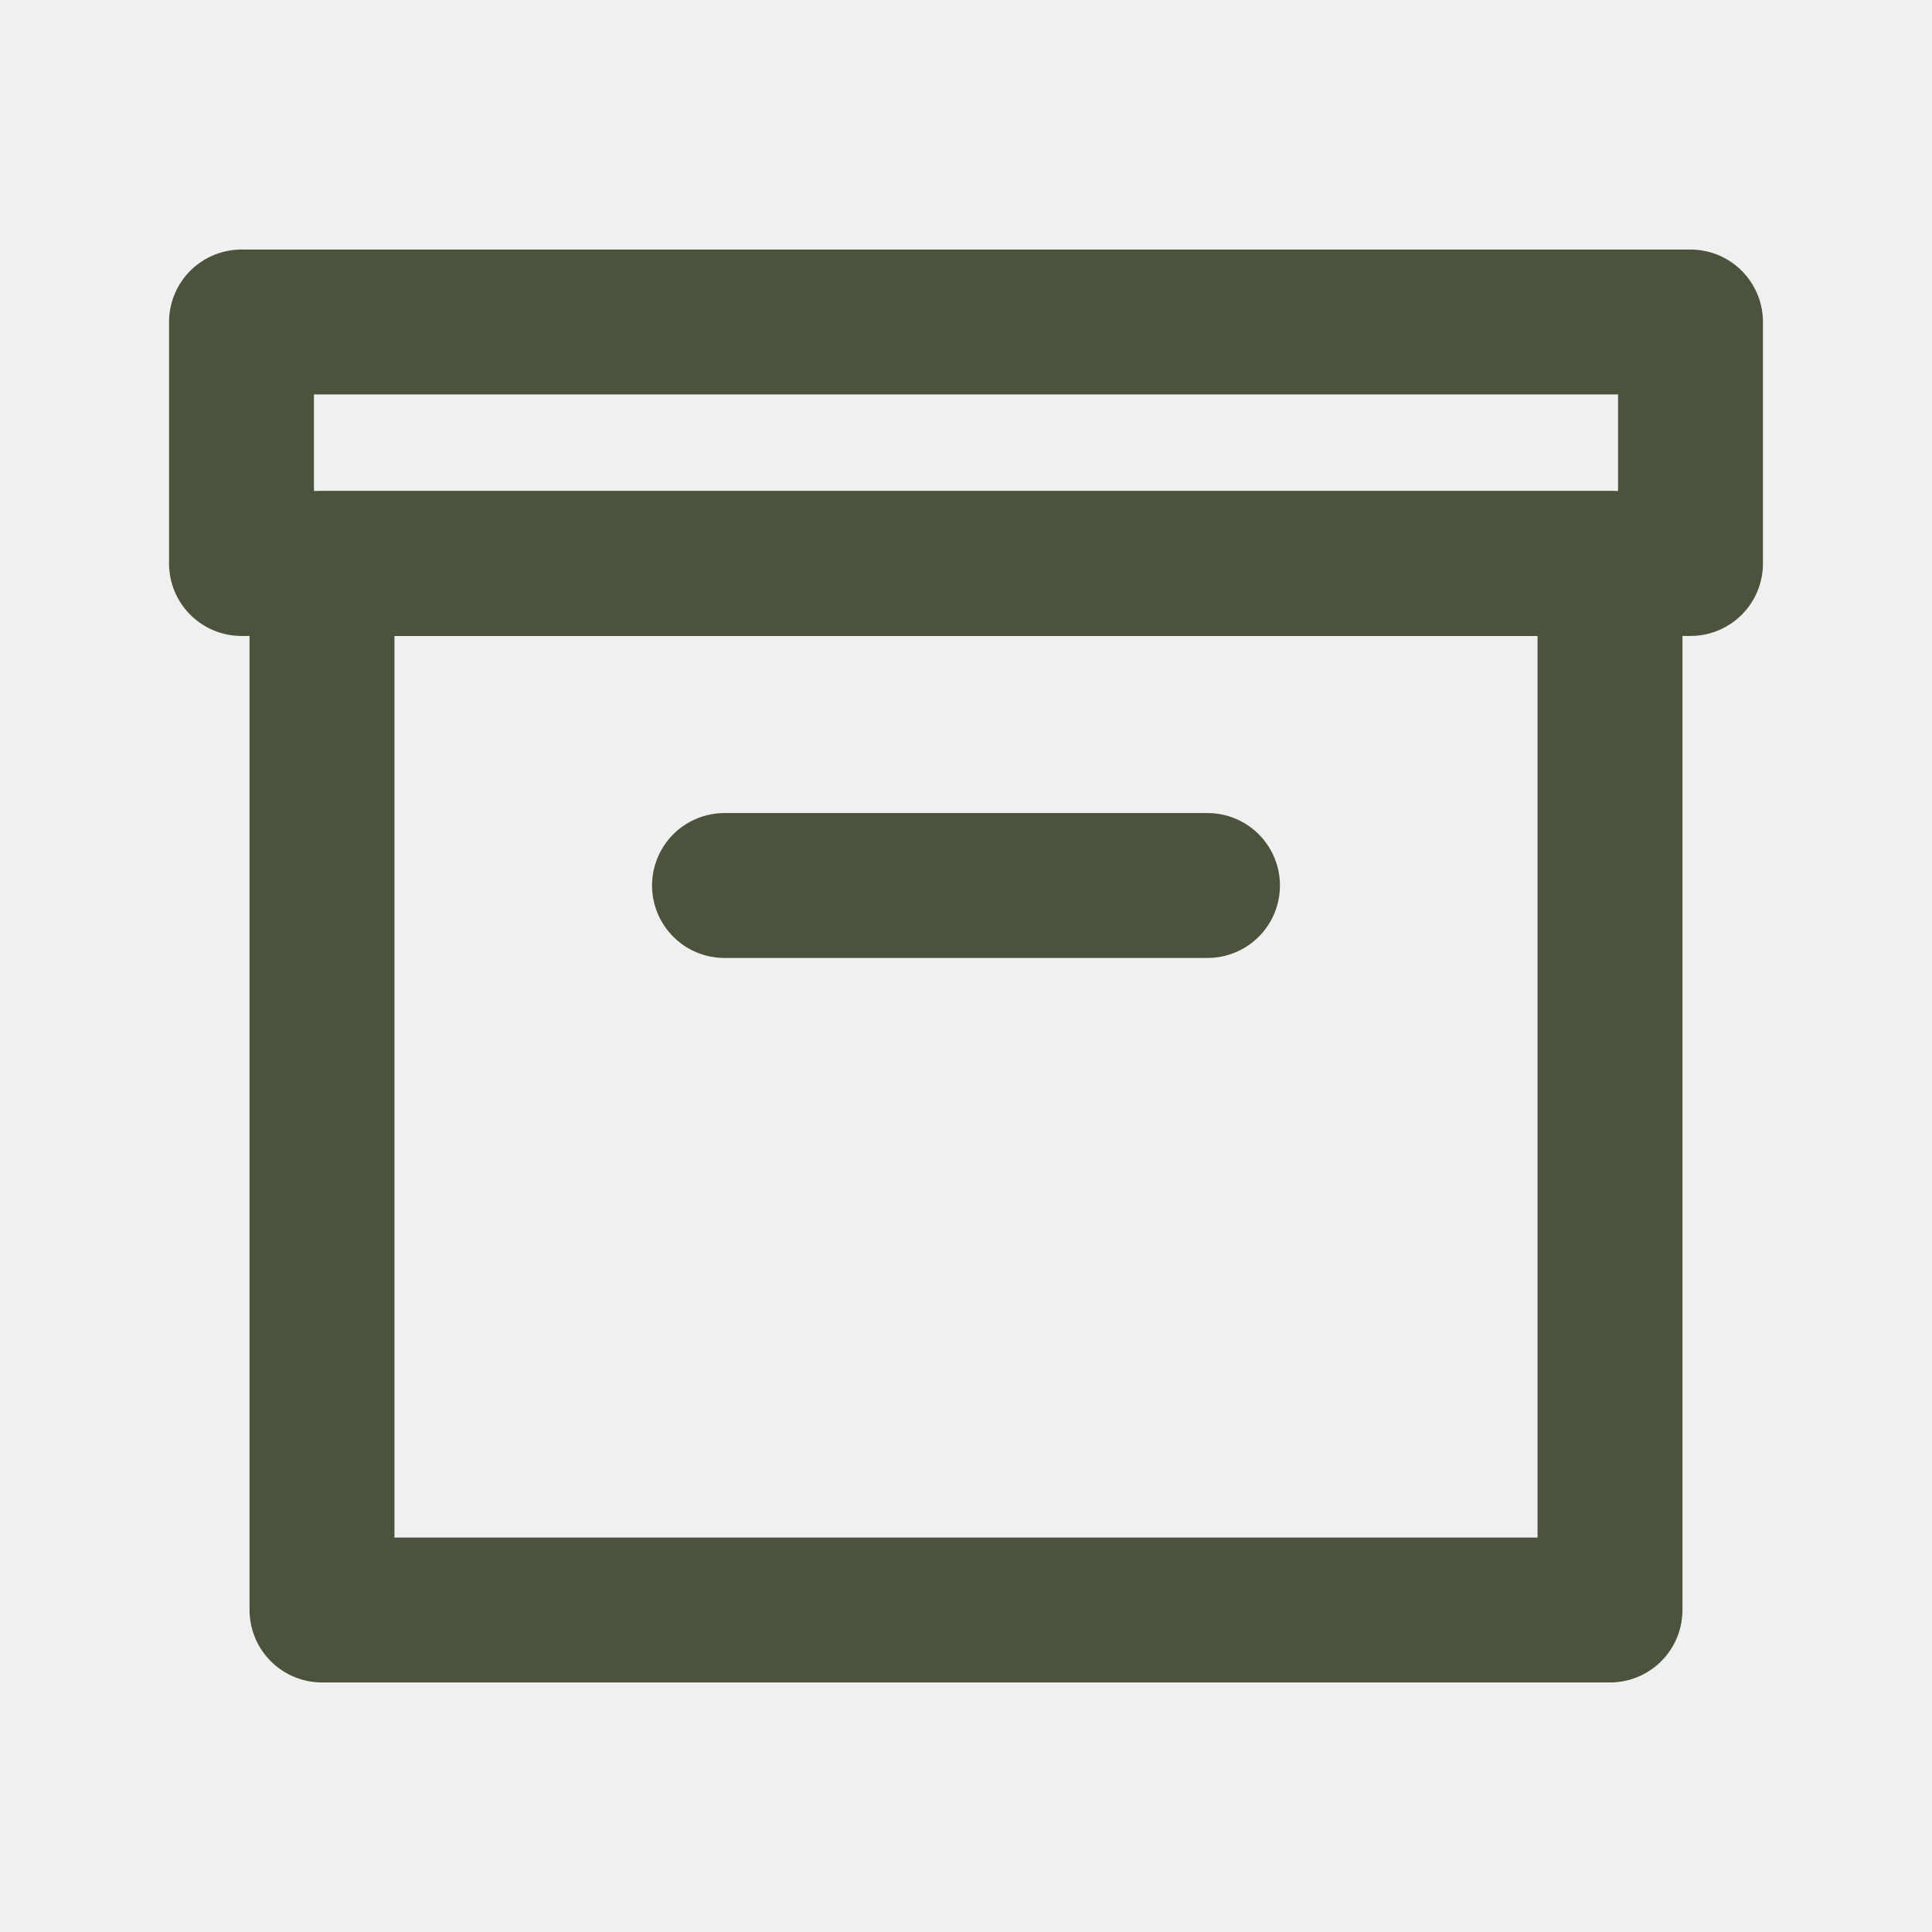
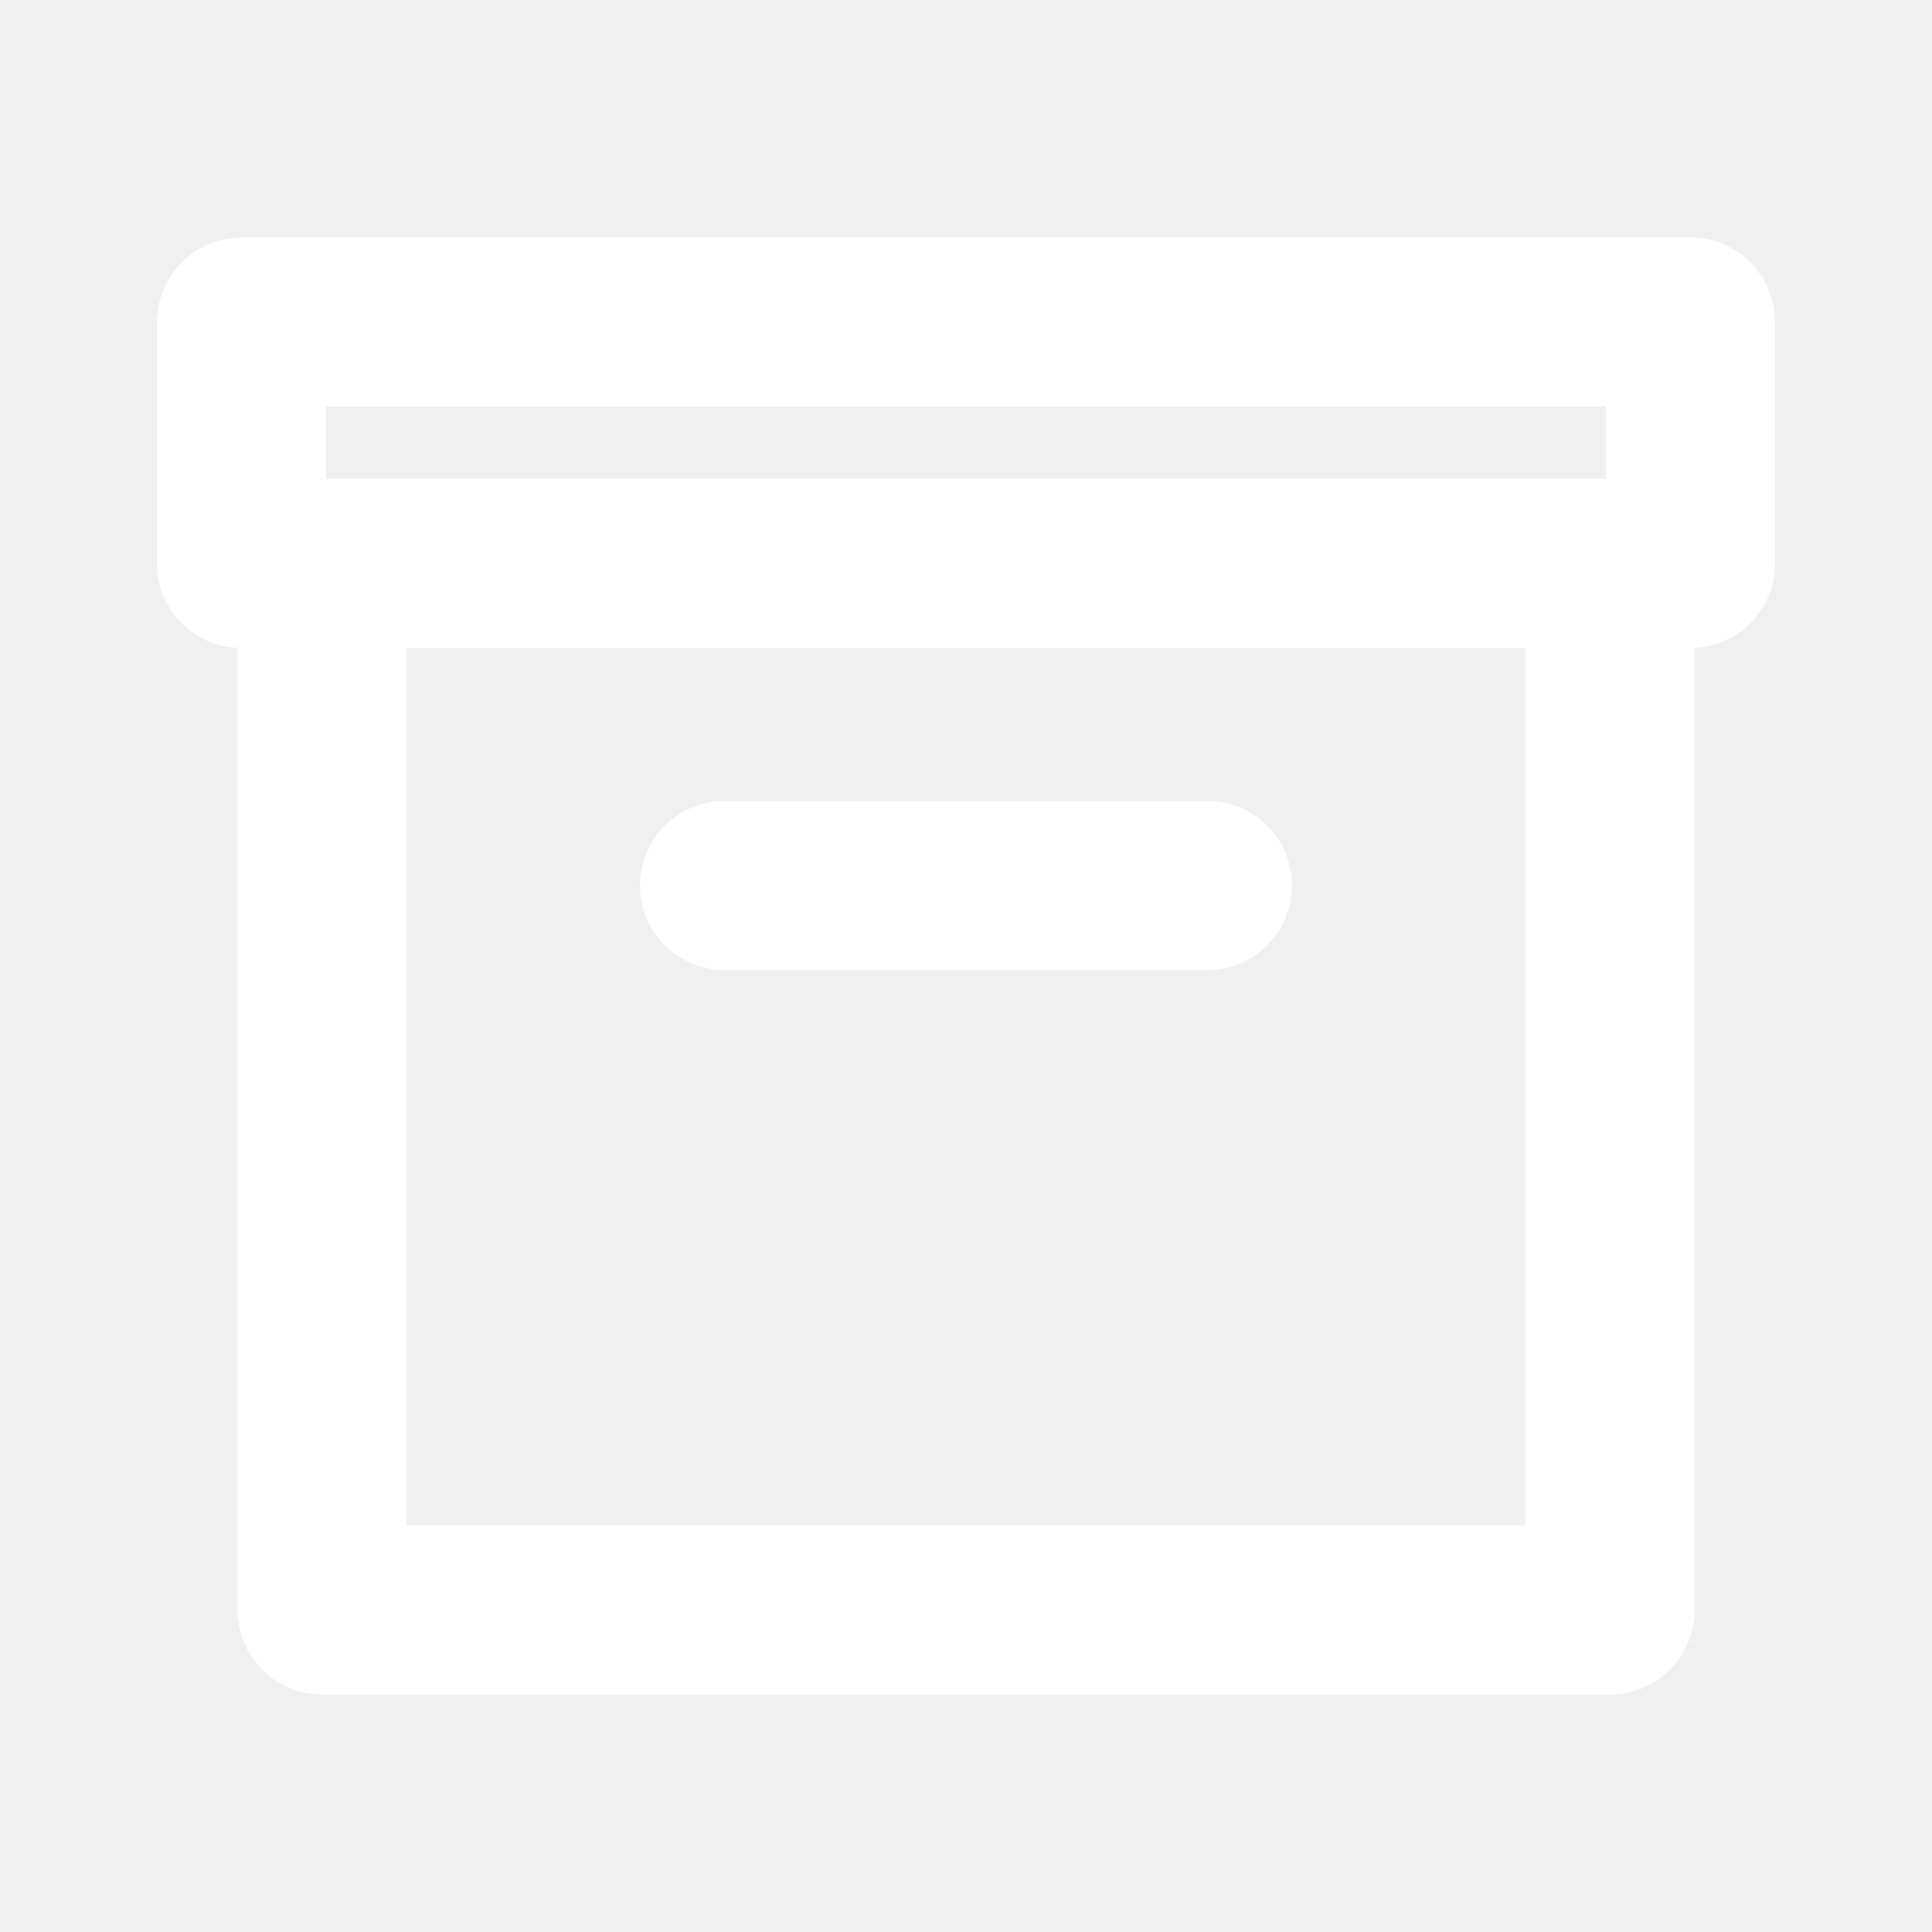
- <svg xmlns="http://www.w3.org/2000/svg" width="24" height="24" viewBox="0 0 24 24" fill="none" stroke="#4b533c" stroke-width="1.8" stroke-linecap="round" stroke-linejoin="round">
+ <svg xmlns="http://www.w3.org/2000/svg" width="24" height="24" viewBox="0 0 24 24" fill="none" stroke="#ffffff" stroke-width="2.1" stroke-linecap="round" stroke-linejoin="round">
  <path d="M4 7h16v13H4Z" />
  <path d="M3 4h18v3H3Z" />
  <path d="M9 11h6" />
</svg>
